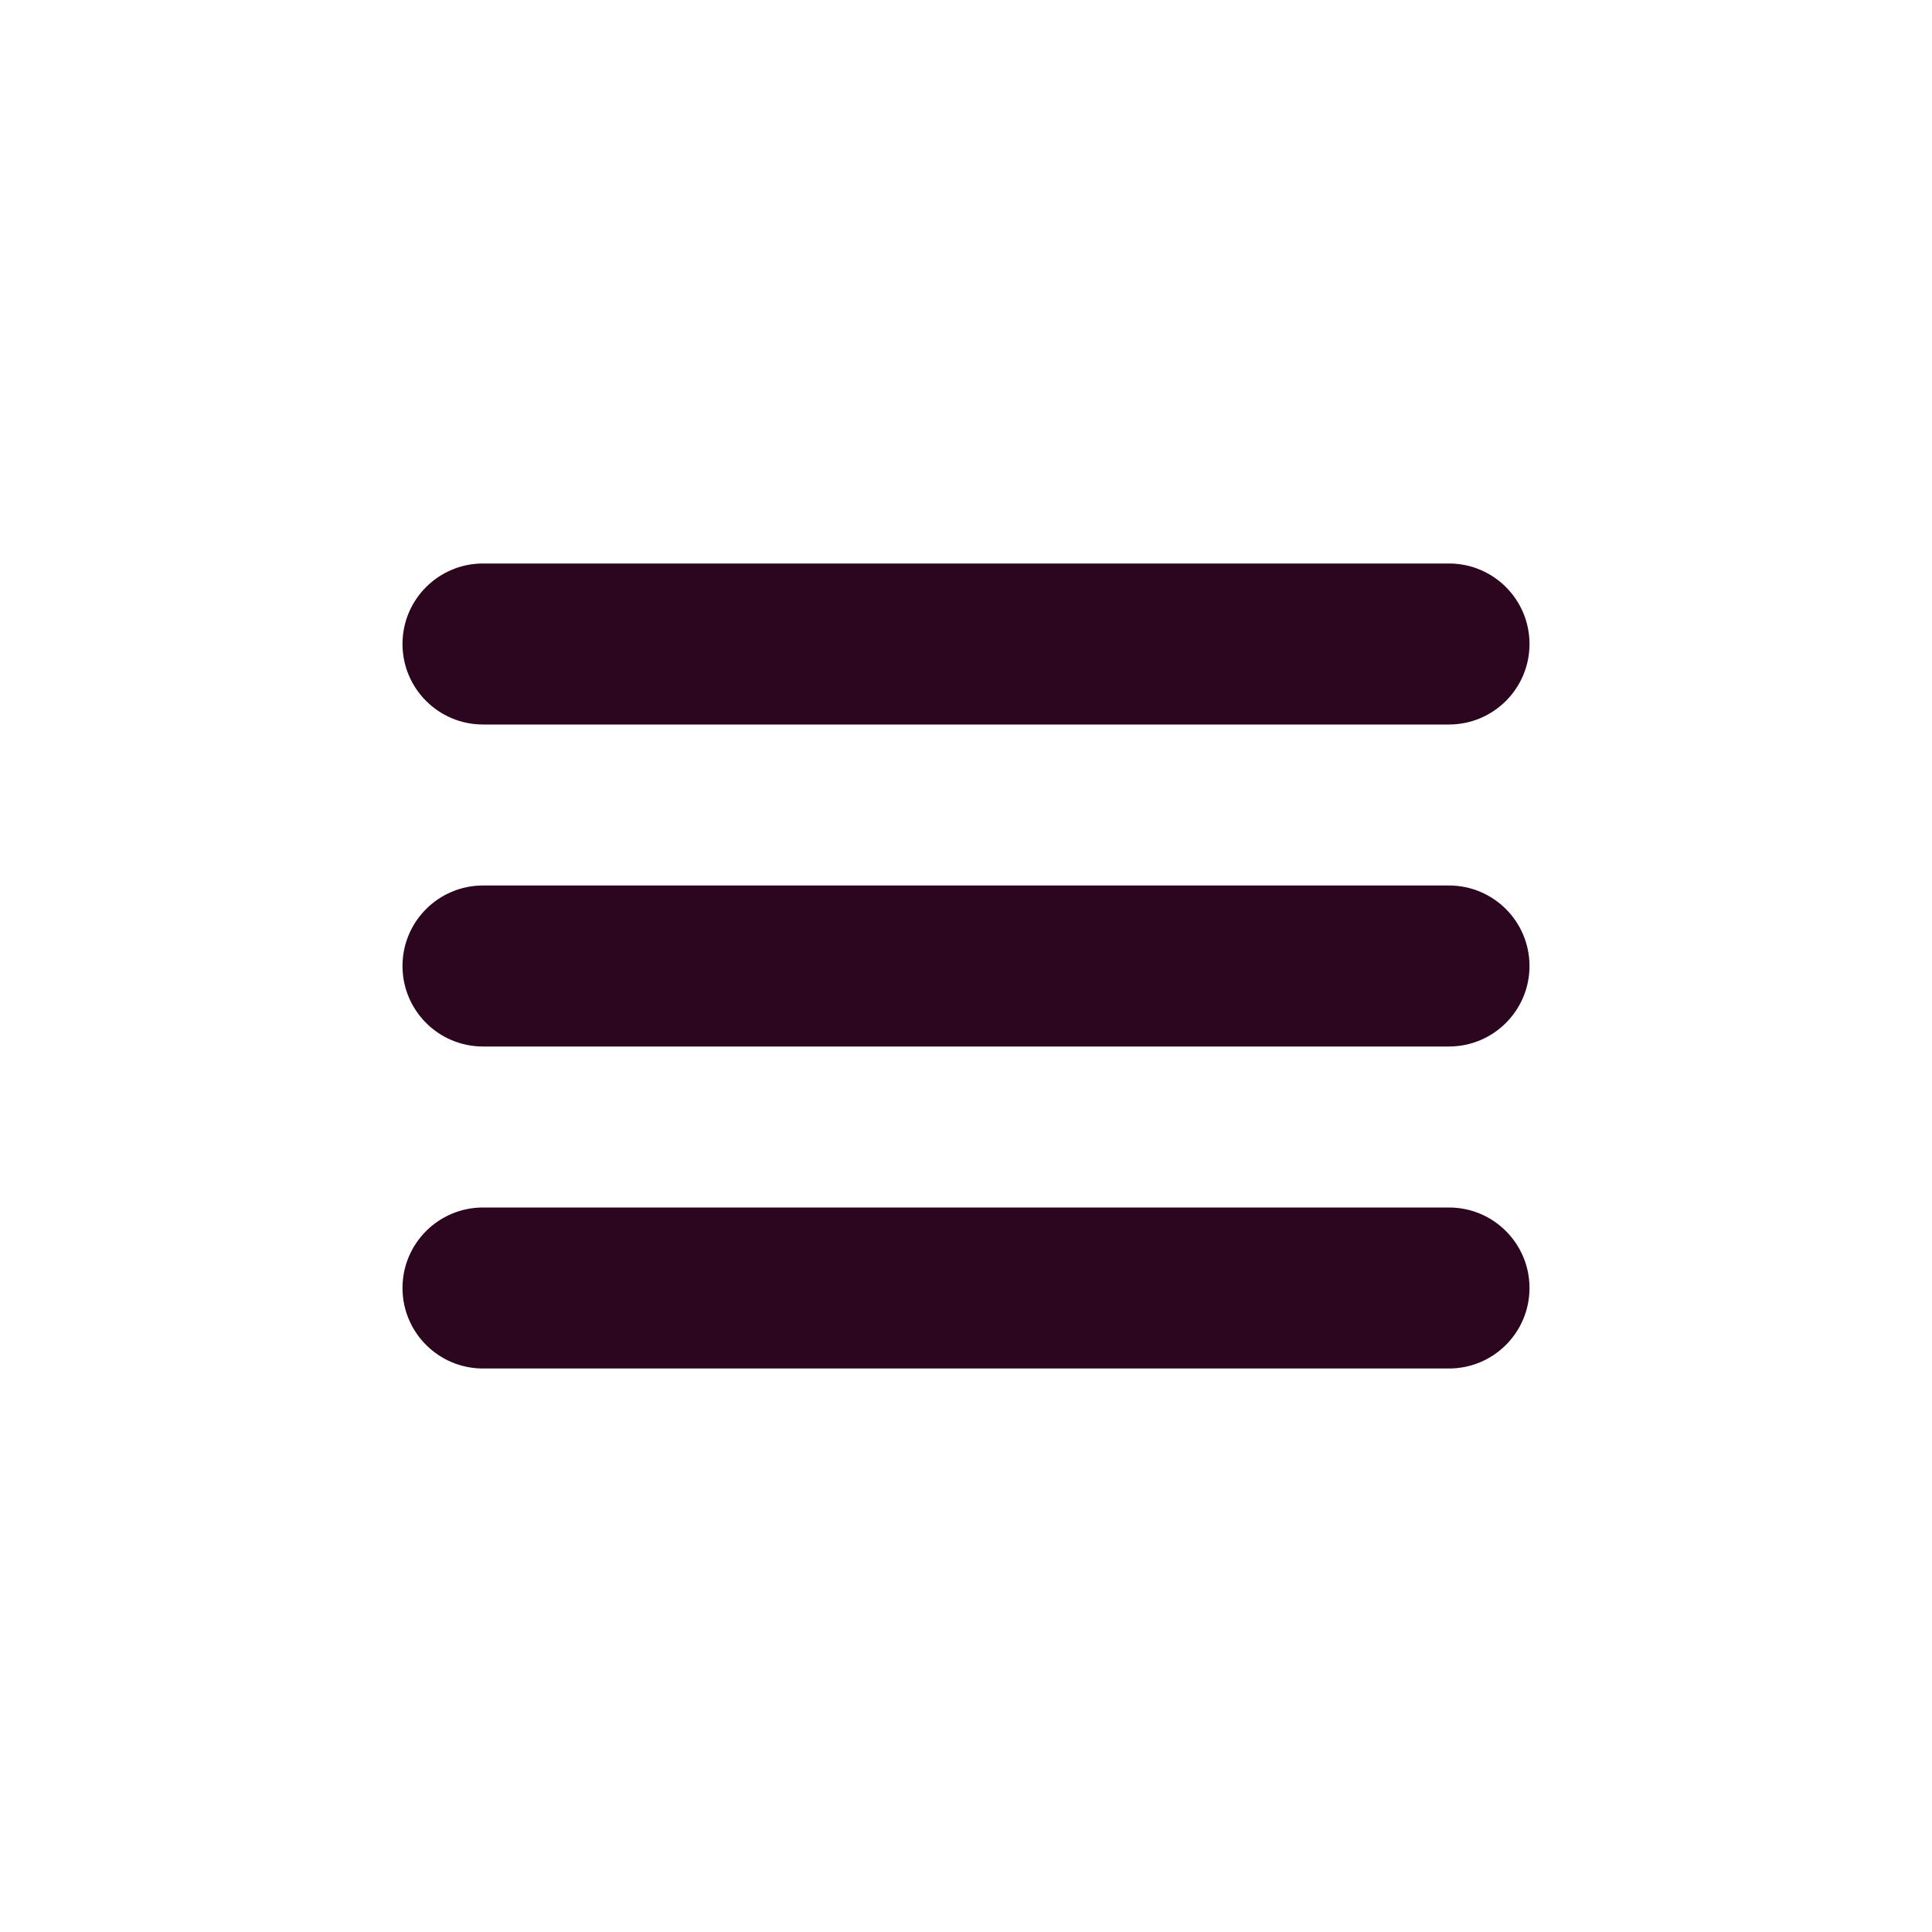
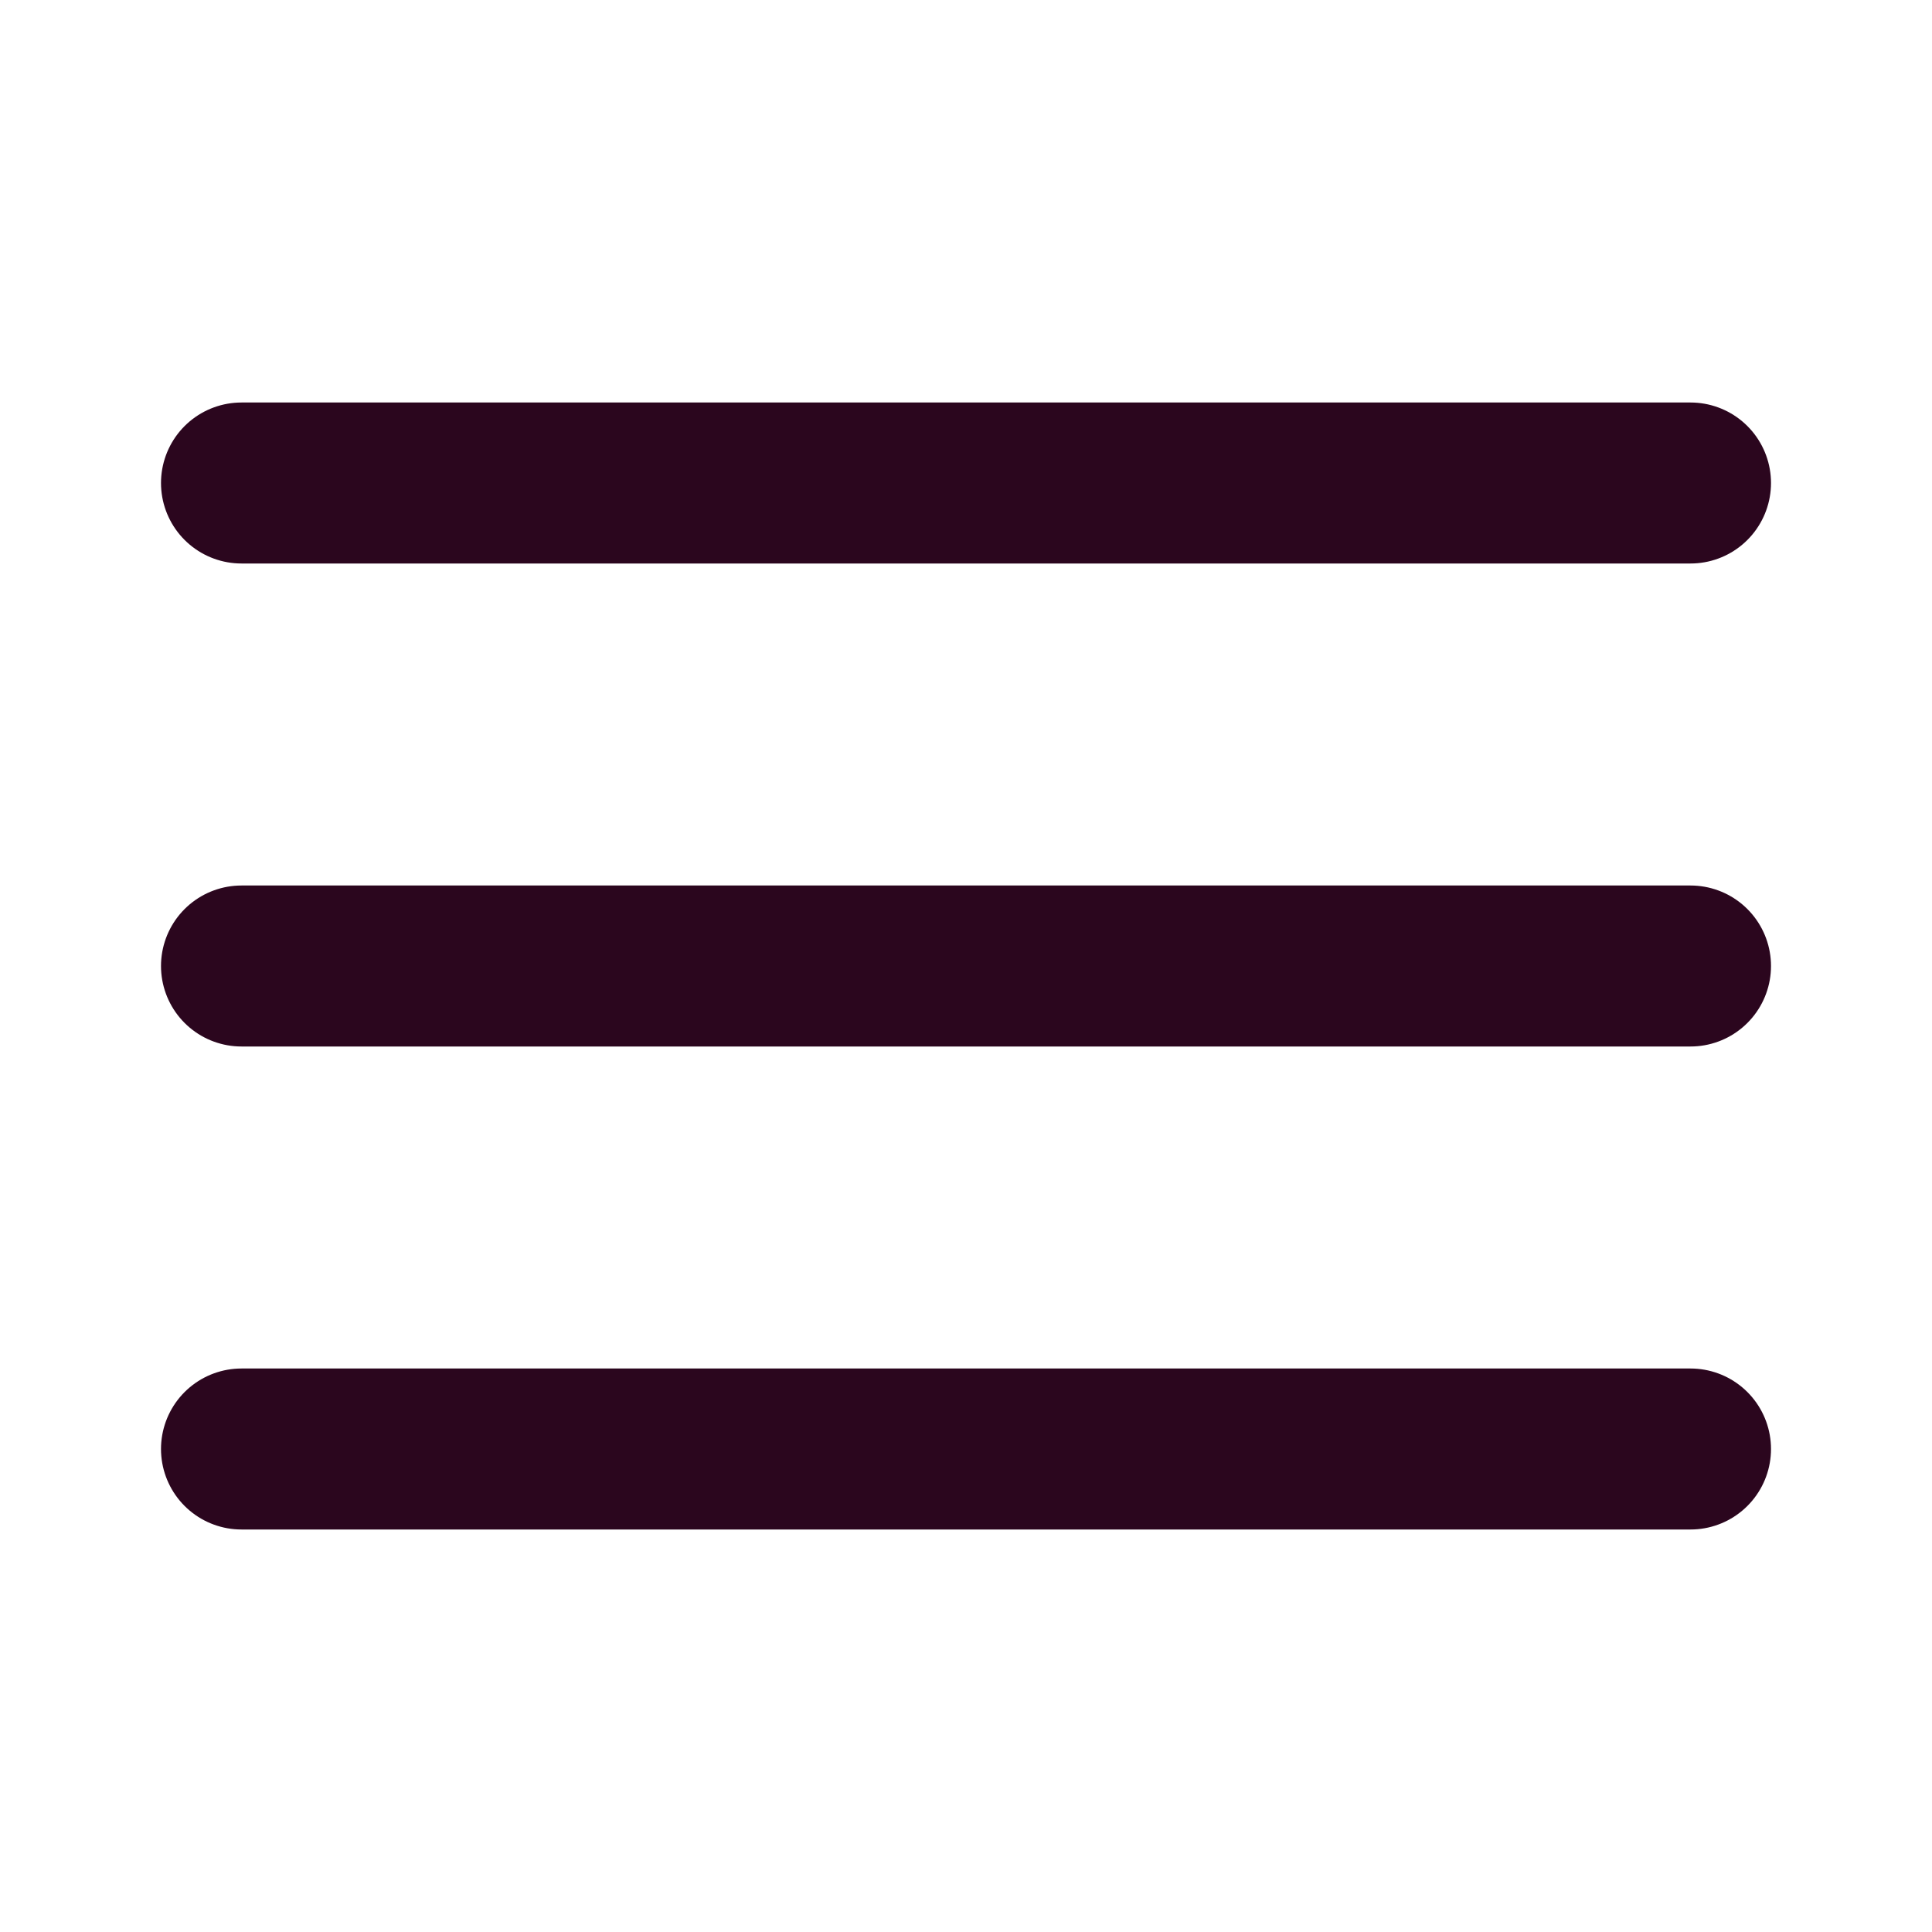
- <svg xmlns="http://www.w3.org/2000/svg" fill="#2B061E" width="800px" height="800px" viewBox="-5 -7 24 24" preserveAspectRatio="xMinYMin" class="jam jam-align-justify">
-   <path d="M1 0h12a1 1 0 0 1 0 2H1a1 1 0 1 1 0-2zm0 8h12a1 1 0 0 1 0 2H1a1 1 0 1 1 0-2zm0-4h12a1 1 0 0 1 0 2H1a1 1 0 1 1 0-2z" />
+ <svg xmlns="http://www.w3.org/2000/svg" width="24" height="24" viewBox="0 0 24 24" fill="none" stroke="#2B061E" stroke-width="2" stroke-linecap="round" stroke-linejoin="round">
+   <line x1="3" y1="6" x2="21" y2="6" />
+   <line x1="3" y1="12" x2="21" y2="12" />
+   <line x1="3" y1="18" x2="21" y2="18" />
</svg>
